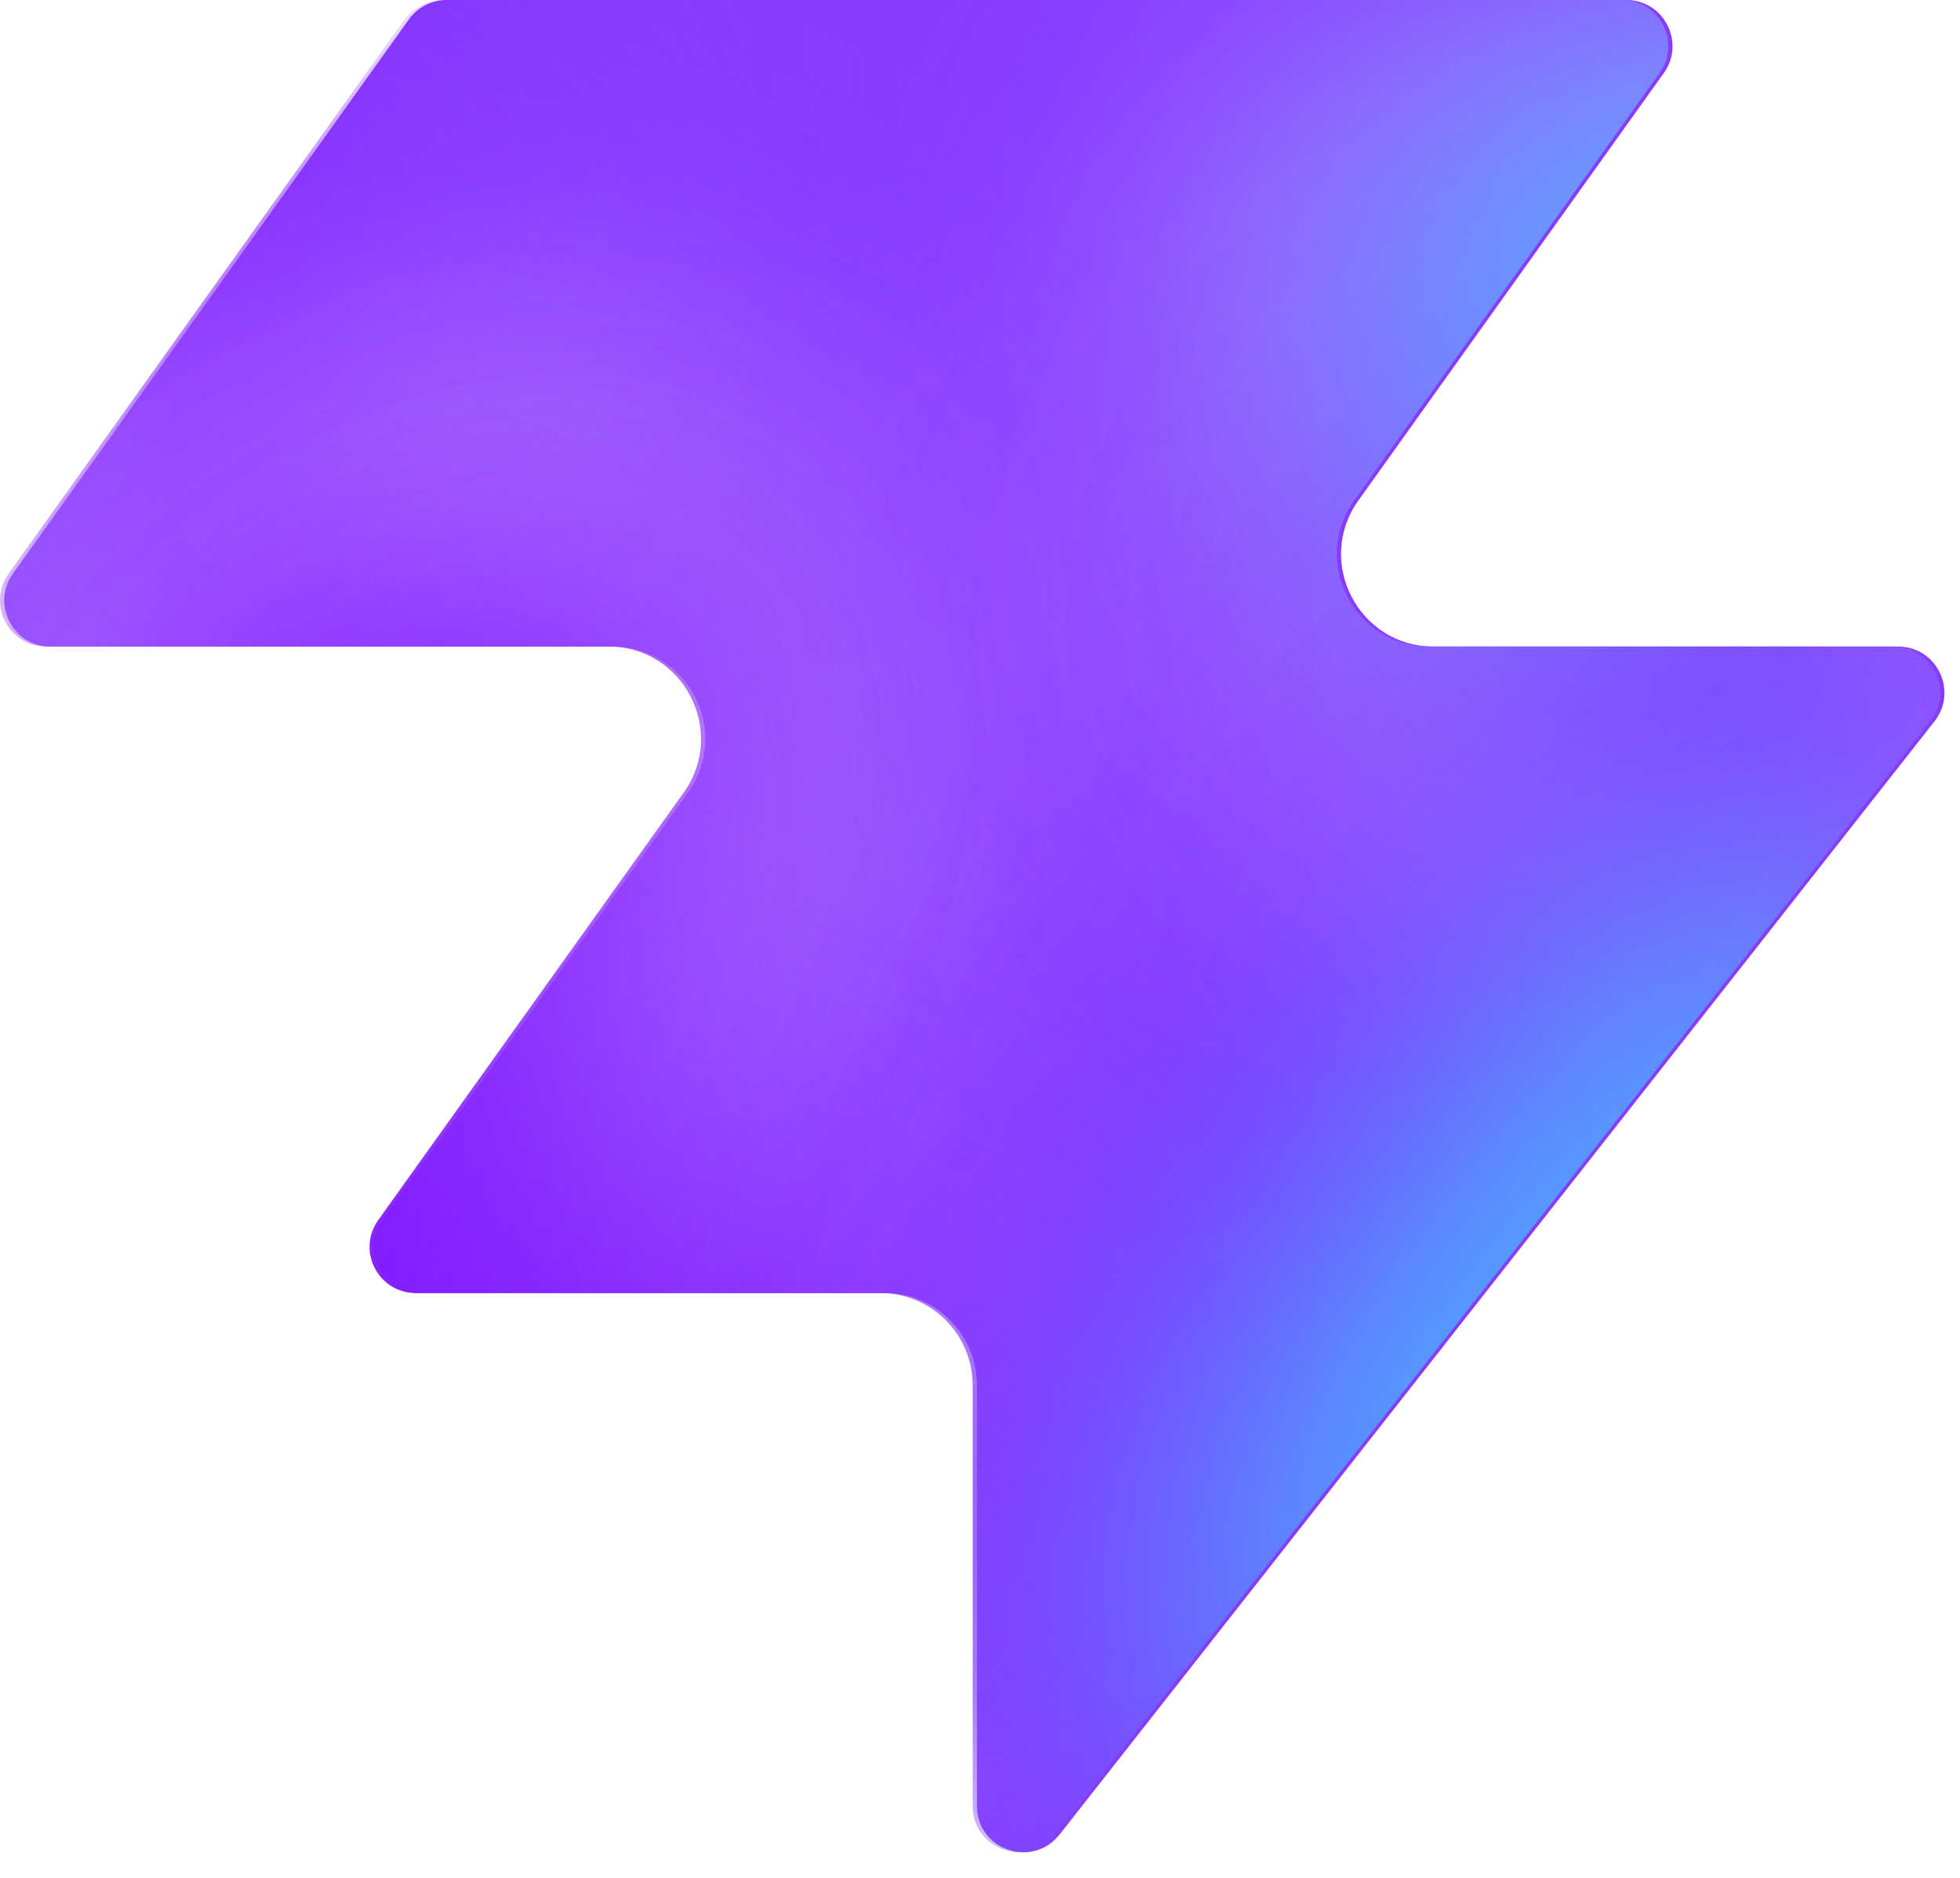
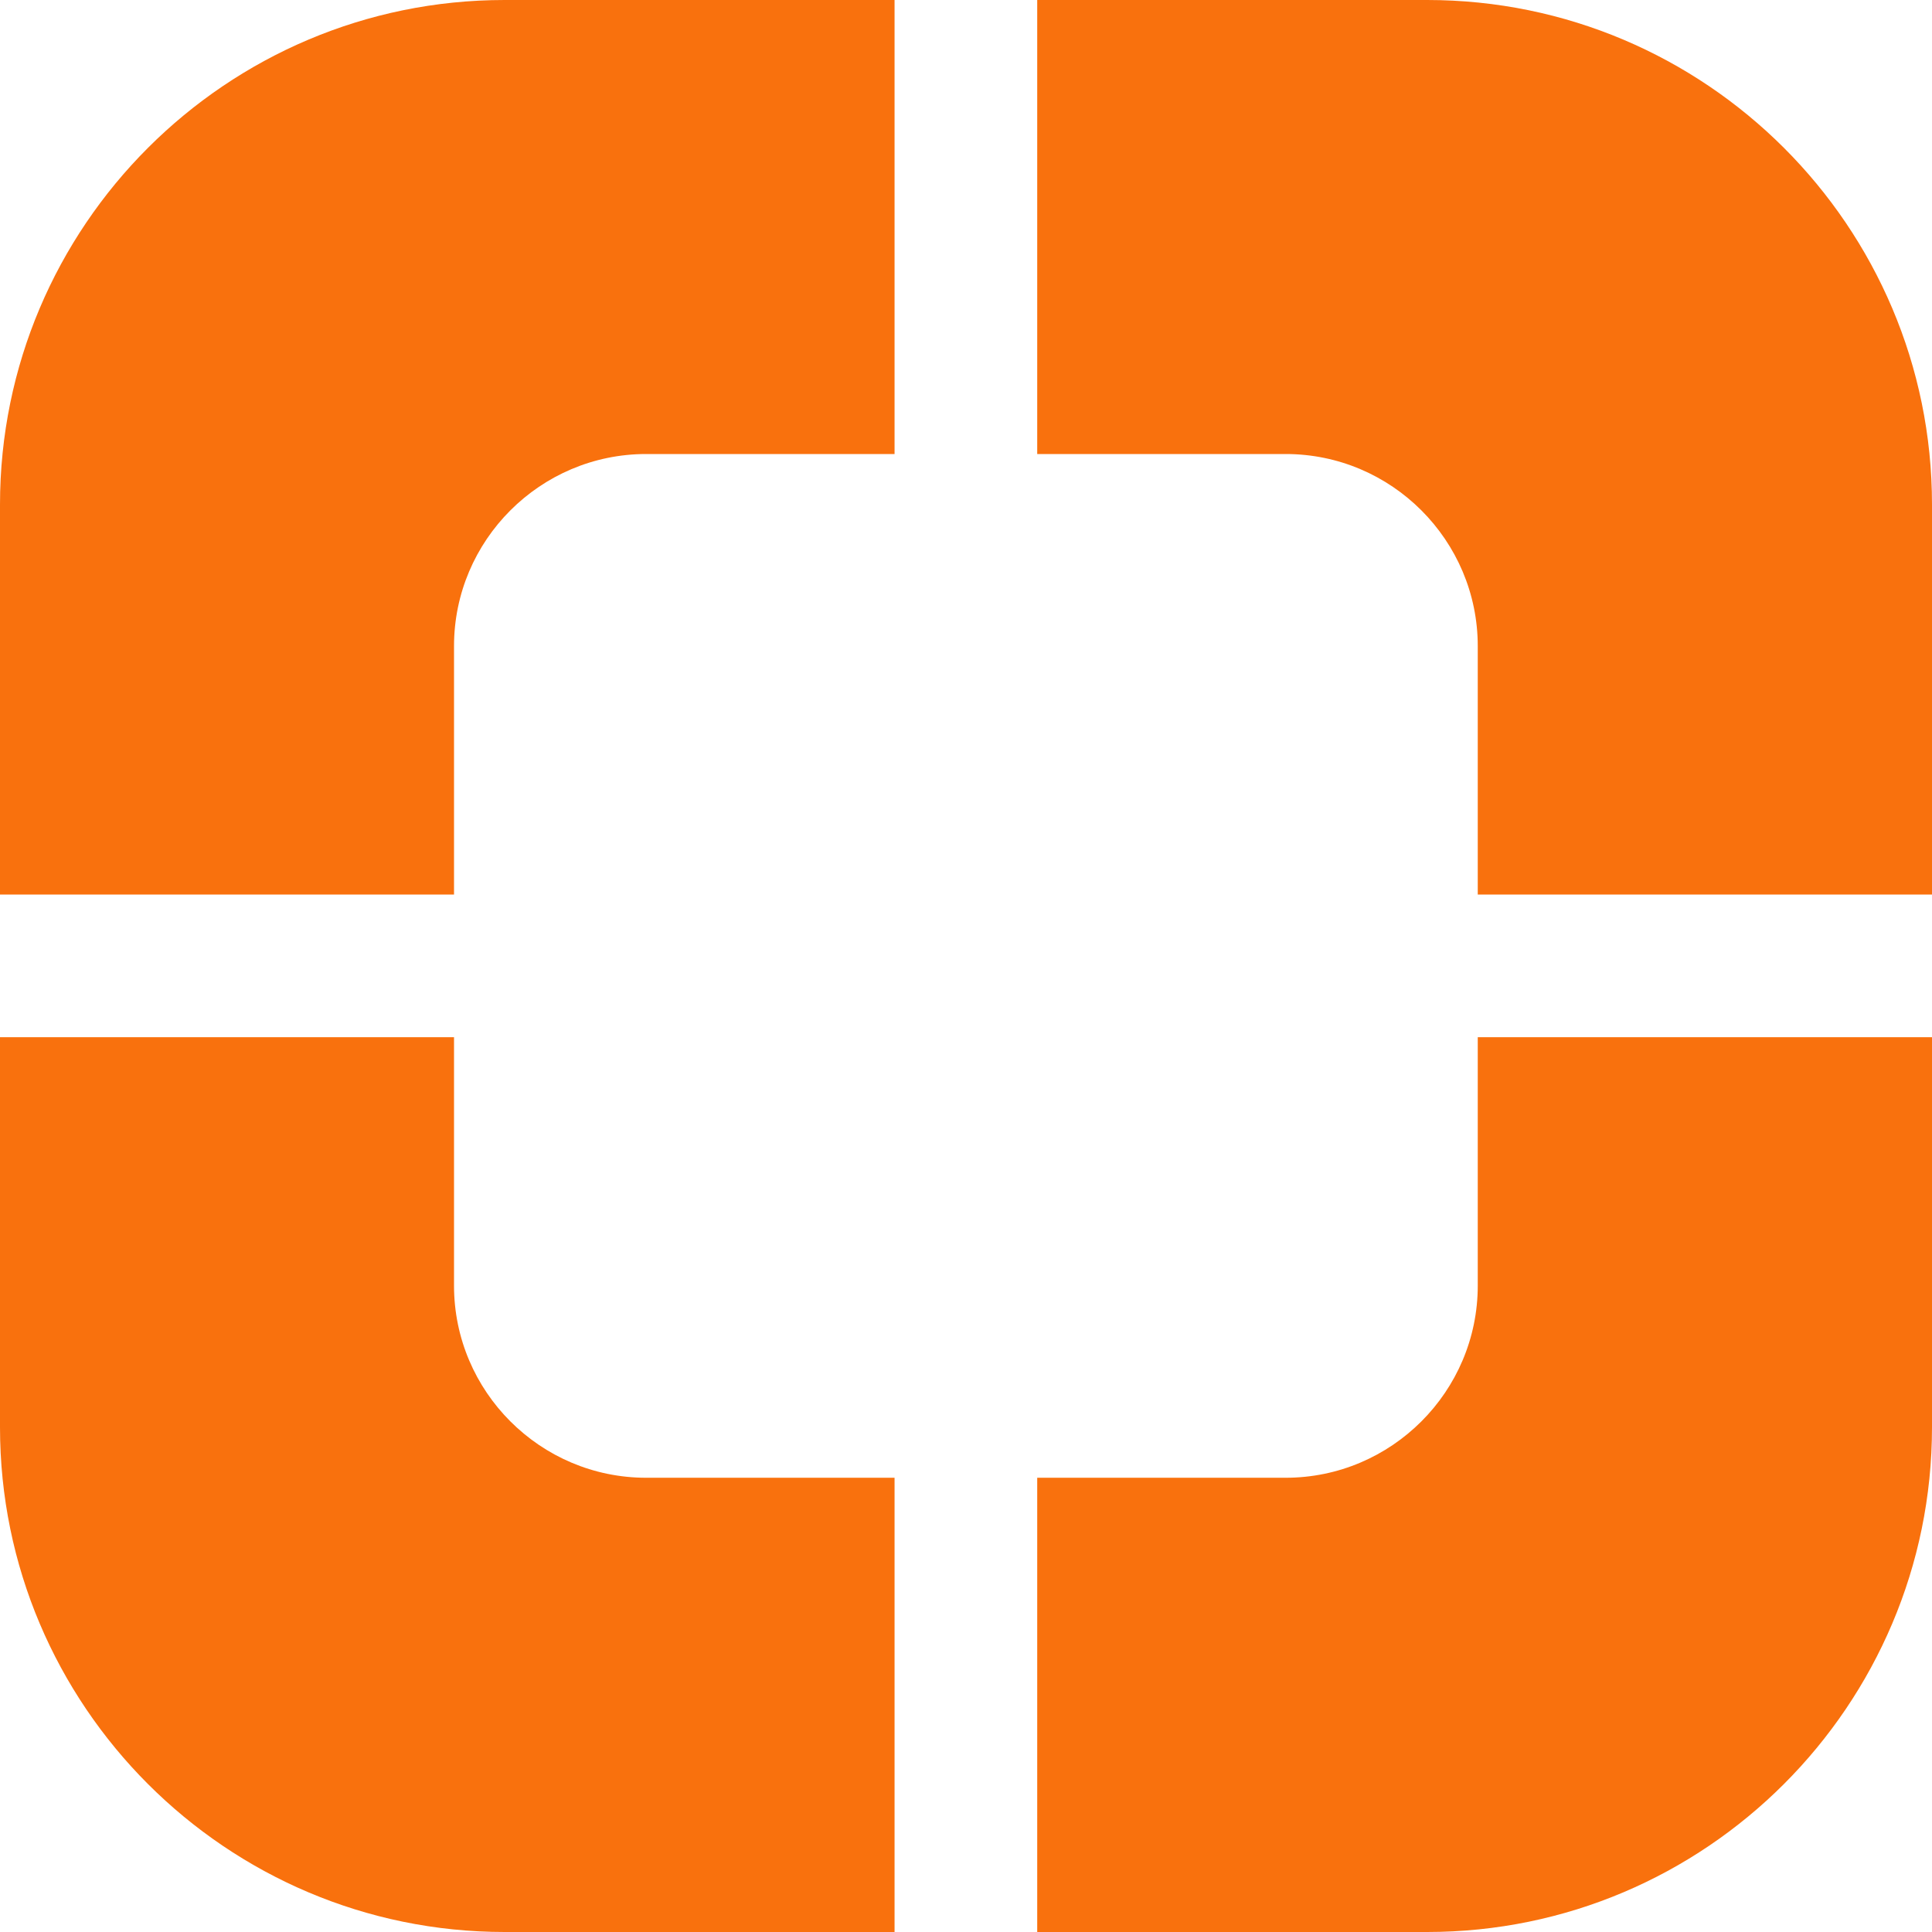
- <svg xmlns="http://www.w3.org/2000/svg" width="48" height="46" fill="none" viewBox="0 0 48 46">
-   <path fill="#863bff" d="M25.946 44.938c-.664.845-2.021.375-2.021-.698V33.937a2.26 2.26 0 0 0-2.262-2.262H10.287c-.92 0-1.456-1.04-.92-1.788l7.48-10.471c1.07-1.497 0-3.578-1.842-3.578H1.237c-.92 0-1.456-1.04-.92-1.788L10.013.474c.214-.297.556-.474.92-.474h28.894c.92 0 1.456 1.04.92 1.788l-7.48 10.471c-1.07 1.498 0 3.579 1.842 3.579h11.377c.943 0 1.473 1.088.89 1.83L25.947 44.94z" style="fill:#863bff;fill:color(display-p3 .525 .23 1);fill-opacity:1" />
-   <mask id="a" width="48" height="46" x="0" y="0" maskUnits="userSpaceOnUse" style="mask-type:alpha">
-     <path fill="#000" d="M25.842 44.938c-.664.844-2.021.375-2.021-.698V33.937a2.26 2.26 0 0 0-2.262-2.262H10.183c-.92 0-1.456-1.04-.92-1.788l7.48-10.471c1.07-1.498 0-3.579-1.842-3.579H1.133c-.92 0-1.456-1.04-.92-1.787L9.91.473c.214-.297.556-.474.92-.474h28.894c.92 0 1.456 1.04.92 1.788l-7.48 10.471c-1.07 1.498 0 3.578 1.842 3.578h11.377c.943 0 1.473 1.088.89 1.832L25.843 44.94z" style="fill:#000;fill-opacity:1" />
-   </mask>
-   <g mask="url(#a)">
-     <g filter="url(#b)">
-       <ellipse cx="5.508" cy="14.704" fill="#ede6ff" rx="5.508" ry="14.704" style="fill:#ede6ff;fill:color(display-p3 .927 .903 1);fill-opacity:1" transform="matrix(.00324 1 1 -.00324 -4.47 31.516)" />
-     </g>
-     <g filter="url(#c)">
-       <ellipse cx="10.399" cy="29.851" fill="#ede6ff" rx="10.399" ry="29.851" style="fill:#ede6ff;fill:color(display-p3 .927 .903 1);fill-opacity:1" transform="matrix(.00324 1 1 -.00324 -39.328 7.883)" />
-     </g>
-     <g filter="url(#d)">
-       <ellipse cx="5.508" cy="30.487" fill="#7e14ff" rx="5.508" ry="30.487" style="fill:#7e14ff;fill:color(display-p3 .492 .077 1);fill-opacity:1" transform="rotate(89.814 -25.913 -14.639)scale(1 -1)" />
-     </g>
-     <g filter="url(#e)">
-       <ellipse cx="5.508" cy="30.599" fill="#7e14ff" rx="5.508" ry="30.599" style="fill:#7e14ff;fill:color(display-p3 .492 .077 1);fill-opacity:1" transform="rotate(89.814 -32.644 -3.334)scale(1 -1)" />
-     </g>
-     <g filter="url(#f)">
-       <ellipse cx="5.508" cy="30.599" fill="#7e14ff" rx="5.508" ry="30.599" style="fill:#7e14ff;fill:color(display-p3 .492 .077 1);fill-opacity:1" transform="matrix(.00324 1 1 -.00324 -34.34 30.47)" />
-     </g>
-     <g filter="url(#g)">
-       <ellipse cx="14.072" cy="22.078" fill="#ede6ff" rx="14.072" ry="22.078" style="fill:#ede6ff;fill:color(display-p3 .927 .903 1);fill-opacity:1" transform="rotate(93.35 24.506 48.493)scale(-1 1)" />
-     </g>
-     <g filter="url(#h)">
-       <ellipse cx="3.47" cy="21.501" fill="#7e14ff" rx="3.47" ry="21.501" style="fill:#7e14ff;fill:color(display-p3 .492 .077 1);fill-opacity:1" transform="rotate(89.009 28.708 47.59)scale(-1 1)" />
-     </g>
-     <g filter="url(#i)">
-       <ellipse cx="3.47" cy="21.501" fill="#7e14ff" rx="3.47" ry="21.501" style="fill:#7e14ff;fill:color(display-p3 .492 .077 1);fill-opacity:1" transform="rotate(89.009 28.708 47.59)scale(-1 1)" />
-     </g>
-     <g filter="url(#j)">
-       <ellipse cx=".387" cy="8.972" fill="#7e14ff" rx="4.407" ry="29.108" style="fill:#7e14ff;fill:color(display-p3 .492 .077 1);fill-opacity:1" transform="rotate(39.51 .387 8.972)" />
-     </g>
-     <g filter="url(#k)">
-       <ellipse cx="47.523" cy="-6.092" fill="#7e14ff" rx="4.407" ry="29.108" style="fill:#7e14ff;fill:color(display-p3 .492 .077 1);fill-opacity:1" transform="rotate(37.892 47.523 -6.092)" />
-     </g>
-     <g filter="url(#l)">
-       <ellipse cx="41.412" cy="6.333" fill="#47bfff" rx="5.971" ry="9.665" style="fill:#47bfff;fill:color(display-p3 .28 .748 1);fill-opacity:1" transform="rotate(37.892 41.412 6.333)" />
-     </g>
-     <g filter="url(#m)">
-       <ellipse cx="-1.879" cy="38.332" fill="#7e14ff" rx="4.407" ry="29.108" style="fill:#7e14ff;fill:color(display-p3 .492 .077 1);fill-opacity:1" transform="rotate(37.892 -1.88 38.332)" />
-     </g>
-     <g filter="url(#n)">
-       <ellipse cx="-1.879" cy="38.332" fill="#7e14ff" rx="4.407" ry="29.108" style="fill:#7e14ff;fill:color(display-p3 .492 .077 1);fill-opacity:1" transform="rotate(37.892 -1.88 38.332)" />
-     </g>
-     <g filter="url(#o)">
-       <ellipse cx="35.651" cy="29.907" fill="#7e14ff" rx="4.407" ry="29.108" style="fill:#7e14ff;fill:color(display-p3 .492 .077 1);fill-opacity:1" transform="rotate(37.892 35.651 29.907)" />
-     </g>
-     <g filter="url(#p)">
-       <ellipse cx="38.418" cy="32.4" fill="#47bfff" rx="5.971" ry="15.297" style="fill:#47bfff;fill:color(display-p3 .28 .748 1);fill-opacity:1" transform="rotate(37.892 38.418 32.4)" />
-     </g>
+ <svg xmlns="http://www.w3.org/2000/svg" viewBox="0 0 86.00 86.00" width="86" height="86">
+   <g fill="#F9710D">
+     <path d="M 86,39.82 L 65.78,39.82 L 65.78,28.76 C 65.78,24.05 61.94,20.21 57.23,20.21 L 46.17,20.21 L 46.17,0 L 63.53,0 C 75.92,0 86,10.07 86,22.46 Z M 86,39.82" />
+     <path d="M 39.82,0 L 39.82,20.21 L 28.76,20.21 C 24.05,20.21 20.21,24.05 20.21,28.76 L 20.21,39.82 L 0,39.82 L 0,22.46 C 0,10.07 10.07,0 22.46,0 Z M 39.82,0" />
+     <path d="M 0,46.17 L 20.21,46.17 L 20.21,57.23 C 20.21,61.94 24.05,65.78 28.76,65.78 L 39.82,65.78 L 39.82,86 L 22.46,86 C 10.07,86 0,75.92 0,63.53 Z M 0,46.17" />
+     <path d="M 46.17,86 L 46.17,65.78 L 57.23,65.78 C 61.94,65.78 65.78,61.94 65.78,57.23 L 65.78,46.17 L 86,46.17 L 86,63.53 C 86,75.92 75.92,86 63.53,86 Z M 46.17,86" />
  </g>
-   <defs>
-     <filter id="b" width="60.045" height="41.654" x="-19.77" y="16.149" color-interpolation-filters="sRGB" filterUnits="userSpaceOnUse">
-       <feFlood flood-opacity="0" result="BackgroundImageFix" />
-       <feBlend in="SourceGraphic" in2="BackgroundImageFix" result="shape" />
-       <feGaussianBlur result="effect1_foregroundBlur_2002_17158" stdDeviation="7.659" />
-     </filter>
-     <filter id="c" width="90.34" height="51.437" x="-54.613" y="-7.533" color-interpolation-filters="sRGB" filterUnits="userSpaceOnUse">
-       <feFlood flood-opacity="0" result="BackgroundImageFix" />
-       <feBlend in="SourceGraphic" in2="BackgroundImageFix" result="shape" />
-       <feGaussianBlur result="effect1_foregroundBlur_2002_17158" stdDeviation="7.659" />
-     </filter>
-     <filter id="d" width="79.355" height="29.4" x="-49.64" y="2.03" color-interpolation-filters="sRGB" filterUnits="userSpaceOnUse">
-       <feFlood flood-opacity="0" result="BackgroundImageFix" />
-       <feBlend in="SourceGraphic" in2="BackgroundImageFix" result="shape" />
-       <feGaussianBlur result="effect1_foregroundBlur_2002_17158" stdDeviation="4.596" />
-     </filter>
-     <filter id="e" width="79.579" height="29.4" x="-45.045" y="20.029" color-interpolation-filters="sRGB" filterUnits="userSpaceOnUse">
-       <feFlood flood-opacity="0" result="BackgroundImageFix" />
-       <feBlend in="SourceGraphic" in2="BackgroundImageFix" result="shape" />
-       <feGaussianBlur result="effect1_foregroundBlur_2002_17158" stdDeviation="4.596" />
-     </filter>
-     <filter id="f" width="79.579" height="29.4" x="-43.513" y="21.178" color-interpolation-filters="sRGB" filterUnits="userSpaceOnUse">
-       <feFlood flood-opacity="0" result="BackgroundImageFix" />
-       <feBlend in="SourceGraphic" in2="BackgroundImageFix" result="shape" />
-       <feGaussianBlur result="effect1_foregroundBlur_2002_17158" stdDeviation="4.596" />
-     </filter>
-     <filter id="g" width="74.749" height="58.852" x="15.756" y="-17.901" color-interpolation-filters="sRGB" filterUnits="userSpaceOnUse">
-       <feFlood flood-opacity="0" result="BackgroundImageFix" />
-       <feBlend in="SourceGraphic" in2="BackgroundImageFix" result="shape" />
-       <feGaussianBlur result="effect1_foregroundBlur_2002_17158" stdDeviation="7.659" />
-     </filter>
-     <filter id="h" width="61.377" height="25.362" x="23.548" y="2.284" color-interpolation-filters="sRGB" filterUnits="userSpaceOnUse">
-       <feFlood flood-opacity="0" result="BackgroundImageFix" />
-       <feBlend in="SourceGraphic" in2="BackgroundImageFix" result="shape" />
-       <feGaussianBlur result="effect1_foregroundBlur_2002_17158" stdDeviation="4.596" />
-     </filter>
-     <filter id="i" width="61.377" height="25.362" x="23.548" y="2.284" color-interpolation-filters="sRGB" filterUnits="userSpaceOnUse">
-       <feFlood flood-opacity="0" result="BackgroundImageFix" />
-       <feBlend in="SourceGraphic" in2="BackgroundImageFix" result="shape" />
-       <feGaussianBlur result="effect1_foregroundBlur_2002_17158" stdDeviation="4.596" />
-     </filter>
-     <filter id="j" width="56.045" height="63.649" x="-27.636" y="-22.853" color-interpolation-filters="sRGB" filterUnits="userSpaceOnUse">
-       <feFlood flood-opacity="0" result="BackgroundImageFix" />
-       <feBlend in="SourceGraphic" in2="BackgroundImageFix" result="shape" />
-       <feGaussianBlur result="effect1_foregroundBlur_2002_17158" stdDeviation="4.596" />
-     </filter>
-     <filter id="k" width="54.814" height="64.646" x="20.116" y="-38.415" color-interpolation-filters="sRGB" filterUnits="userSpaceOnUse">
-       <feFlood flood-opacity="0" result="BackgroundImageFix" />
-       <feBlend in="SourceGraphic" in2="BackgroundImageFix" result="shape" />
-       <feGaussianBlur result="effect1_foregroundBlur_2002_17158" stdDeviation="4.596" />
-     </filter>
-     <filter id="l" width="33.541" height="35.313" x="24.641" y="-11.323" color-interpolation-filters="sRGB" filterUnits="userSpaceOnUse">
-       <feFlood flood-opacity="0" result="BackgroundImageFix" />
-       <feBlend in="SourceGraphic" in2="BackgroundImageFix" result="shape" />
-       <feGaussianBlur result="effect1_foregroundBlur_2002_17158" stdDeviation="4.596" />
-     </filter>
-     <filter id="m" width="54.814" height="64.646" x="-29.286" y="6.009" color-interpolation-filters="sRGB" filterUnits="userSpaceOnUse">
-       <feFlood flood-opacity="0" result="BackgroundImageFix" />
-       <feBlend in="SourceGraphic" in2="BackgroundImageFix" result="shape" />
-       <feGaussianBlur result="effect1_foregroundBlur_2002_17158" stdDeviation="4.596" />
-     </filter>
-     <filter id="n" width="54.814" height="64.646" x="-29.286" y="6.009" color-interpolation-filters="sRGB" filterUnits="userSpaceOnUse">
-       <feFlood flood-opacity="0" result="BackgroundImageFix" />
-       <feBlend in="SourceGraphic" in2="BackgroundImageFix" result="shape" />
-       <feGaussianBlur result="effect1_foregroundBlur_2002_17158" stdDeviation="4.596" />
-     </filter>
-     <filter id="o" width="54.814" height="64.646" x="8.244" y="-2.416" color-interpolation-filters="sRGB" filterUnits="userSpaceOnUse">
-       <feFlood flood-opacity="0" result="BackgroundImageFix" />
-       <feBlend in="SourceGraphic" in2="BackgroundImageFix" result="shape" />
-       <feGaussianBlur result="effect1_foregroundBlur_2002_17158" stdDeviation="4.596" />
-     </filter>
-     <filter id="p" width="39.409" height="43.623" x="18.713" y="10.588" color-interpolation-filters="sRGB" filterUnits="userSpaceOnUse">
-       <feFlood flood-opacity="0" result="BackgroundImageFix" />
-       <feBlend in="SourceGraphic" in2="BackgroundImageFix" result="shape" />
-       <feGaussianBlur result="effect1_foregroundBlur_2002_17158" stdDeviation="4.596" />
-     </filter>
-   </defs>
</svg>
